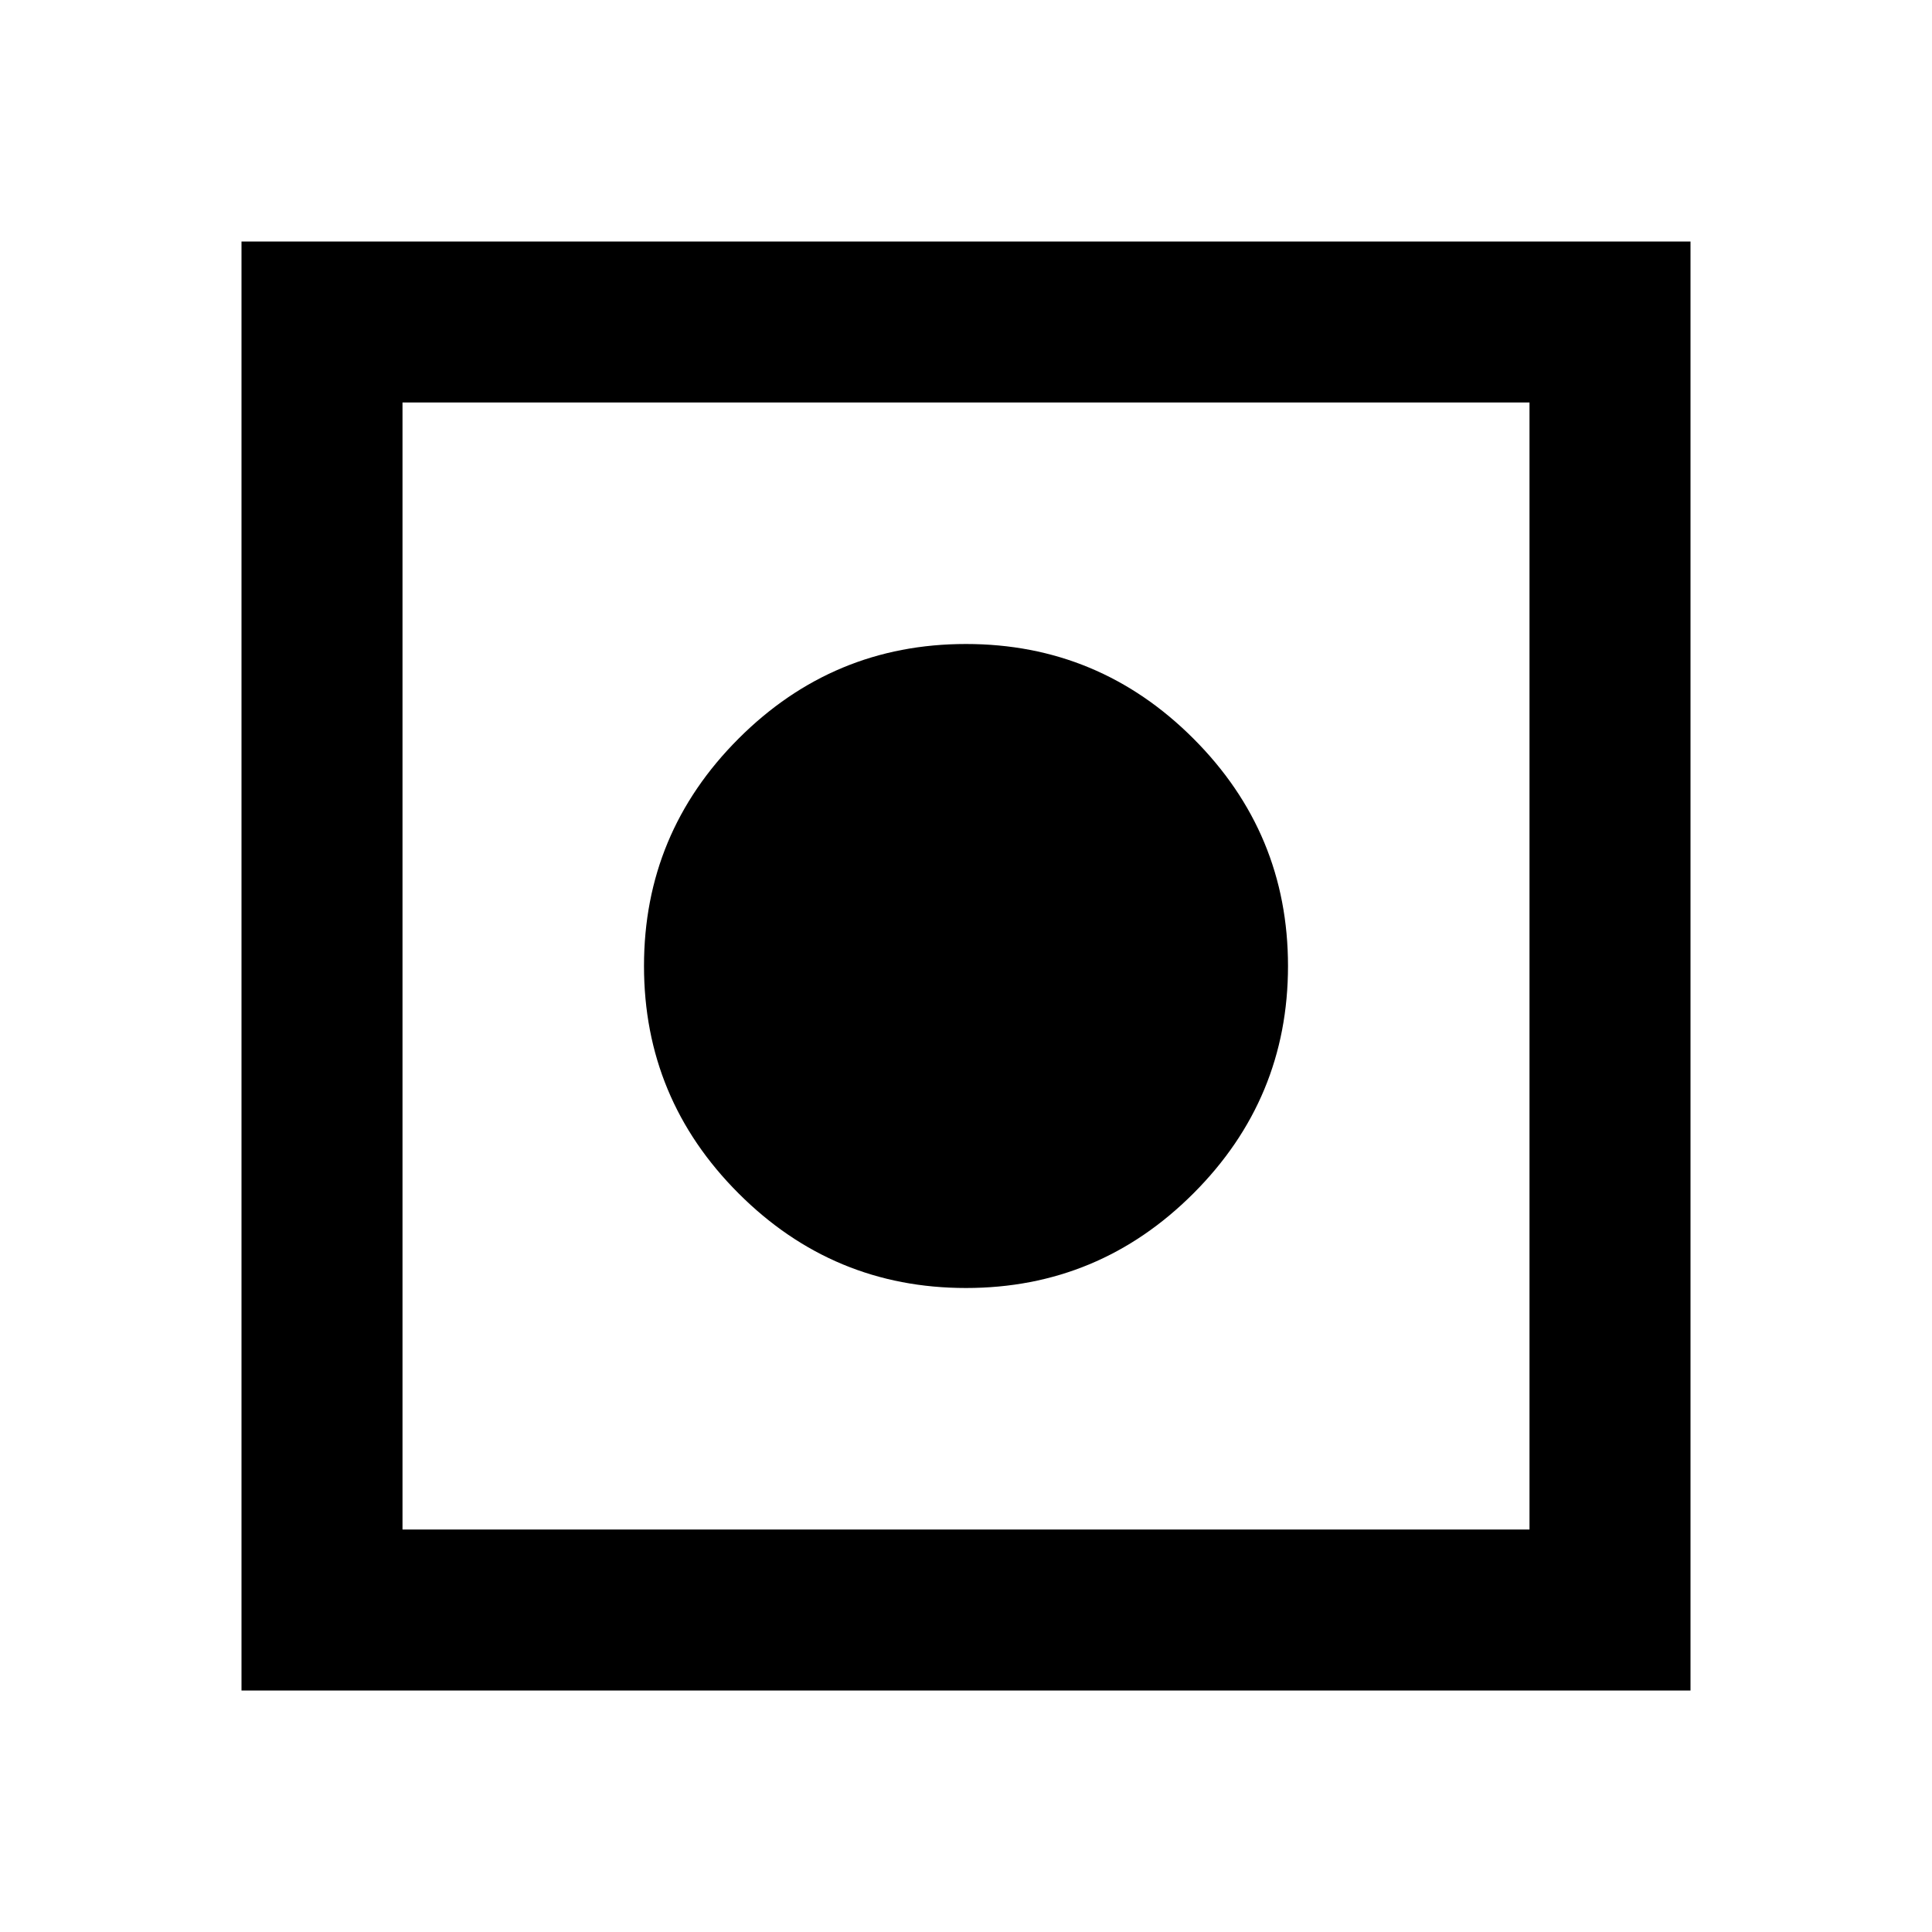
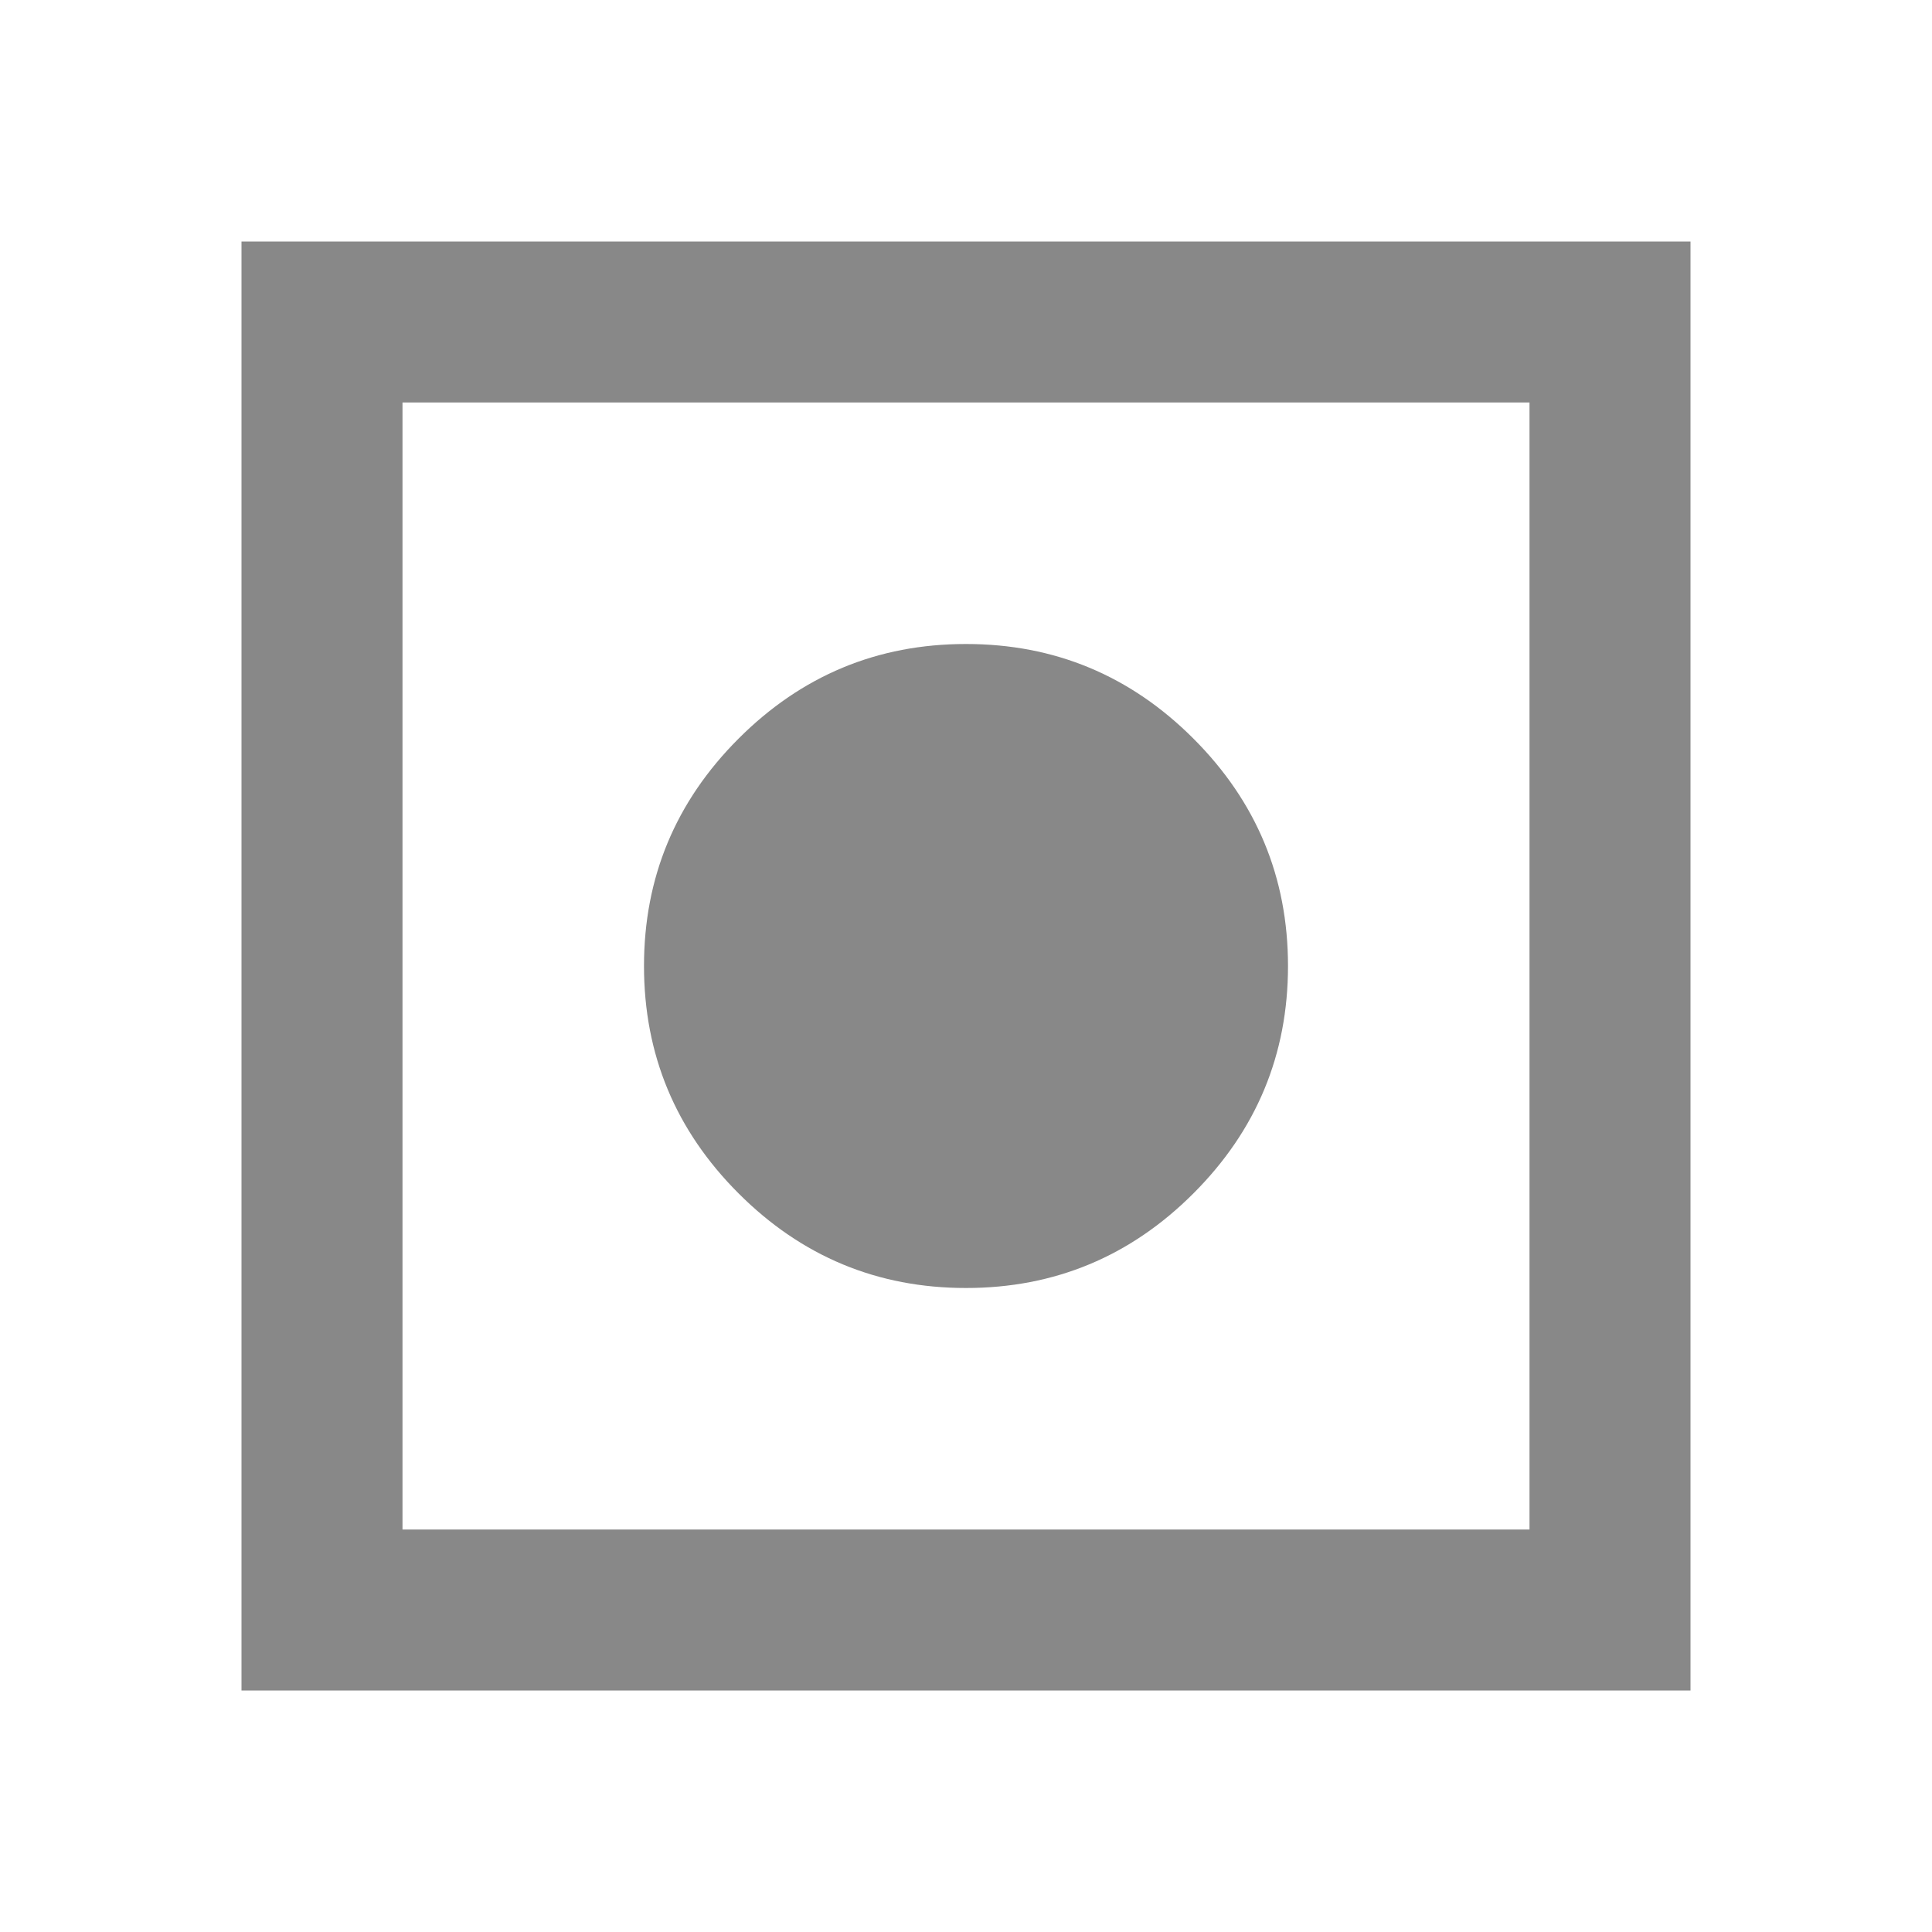
- <svg xmlns="http://www.w3.org/2000/svg" height="24px" viewBox="0 -960 960 960" width="24px" fill="#000">
+ <svg xmlns="http://www.w3.org/2000/svg" height="24px" viewBox="0 -960 960 960" width="24px" fill="#888">
  <path d="M120-120v-720h720v720H120Zm80-80h560v-560H200v560Zm280-120q-66 0-113-47t-47-113q0-66 47-113t113-47q66 0 113 47t47 113q0 66-47 113t-113 47Z" />
</svg>
